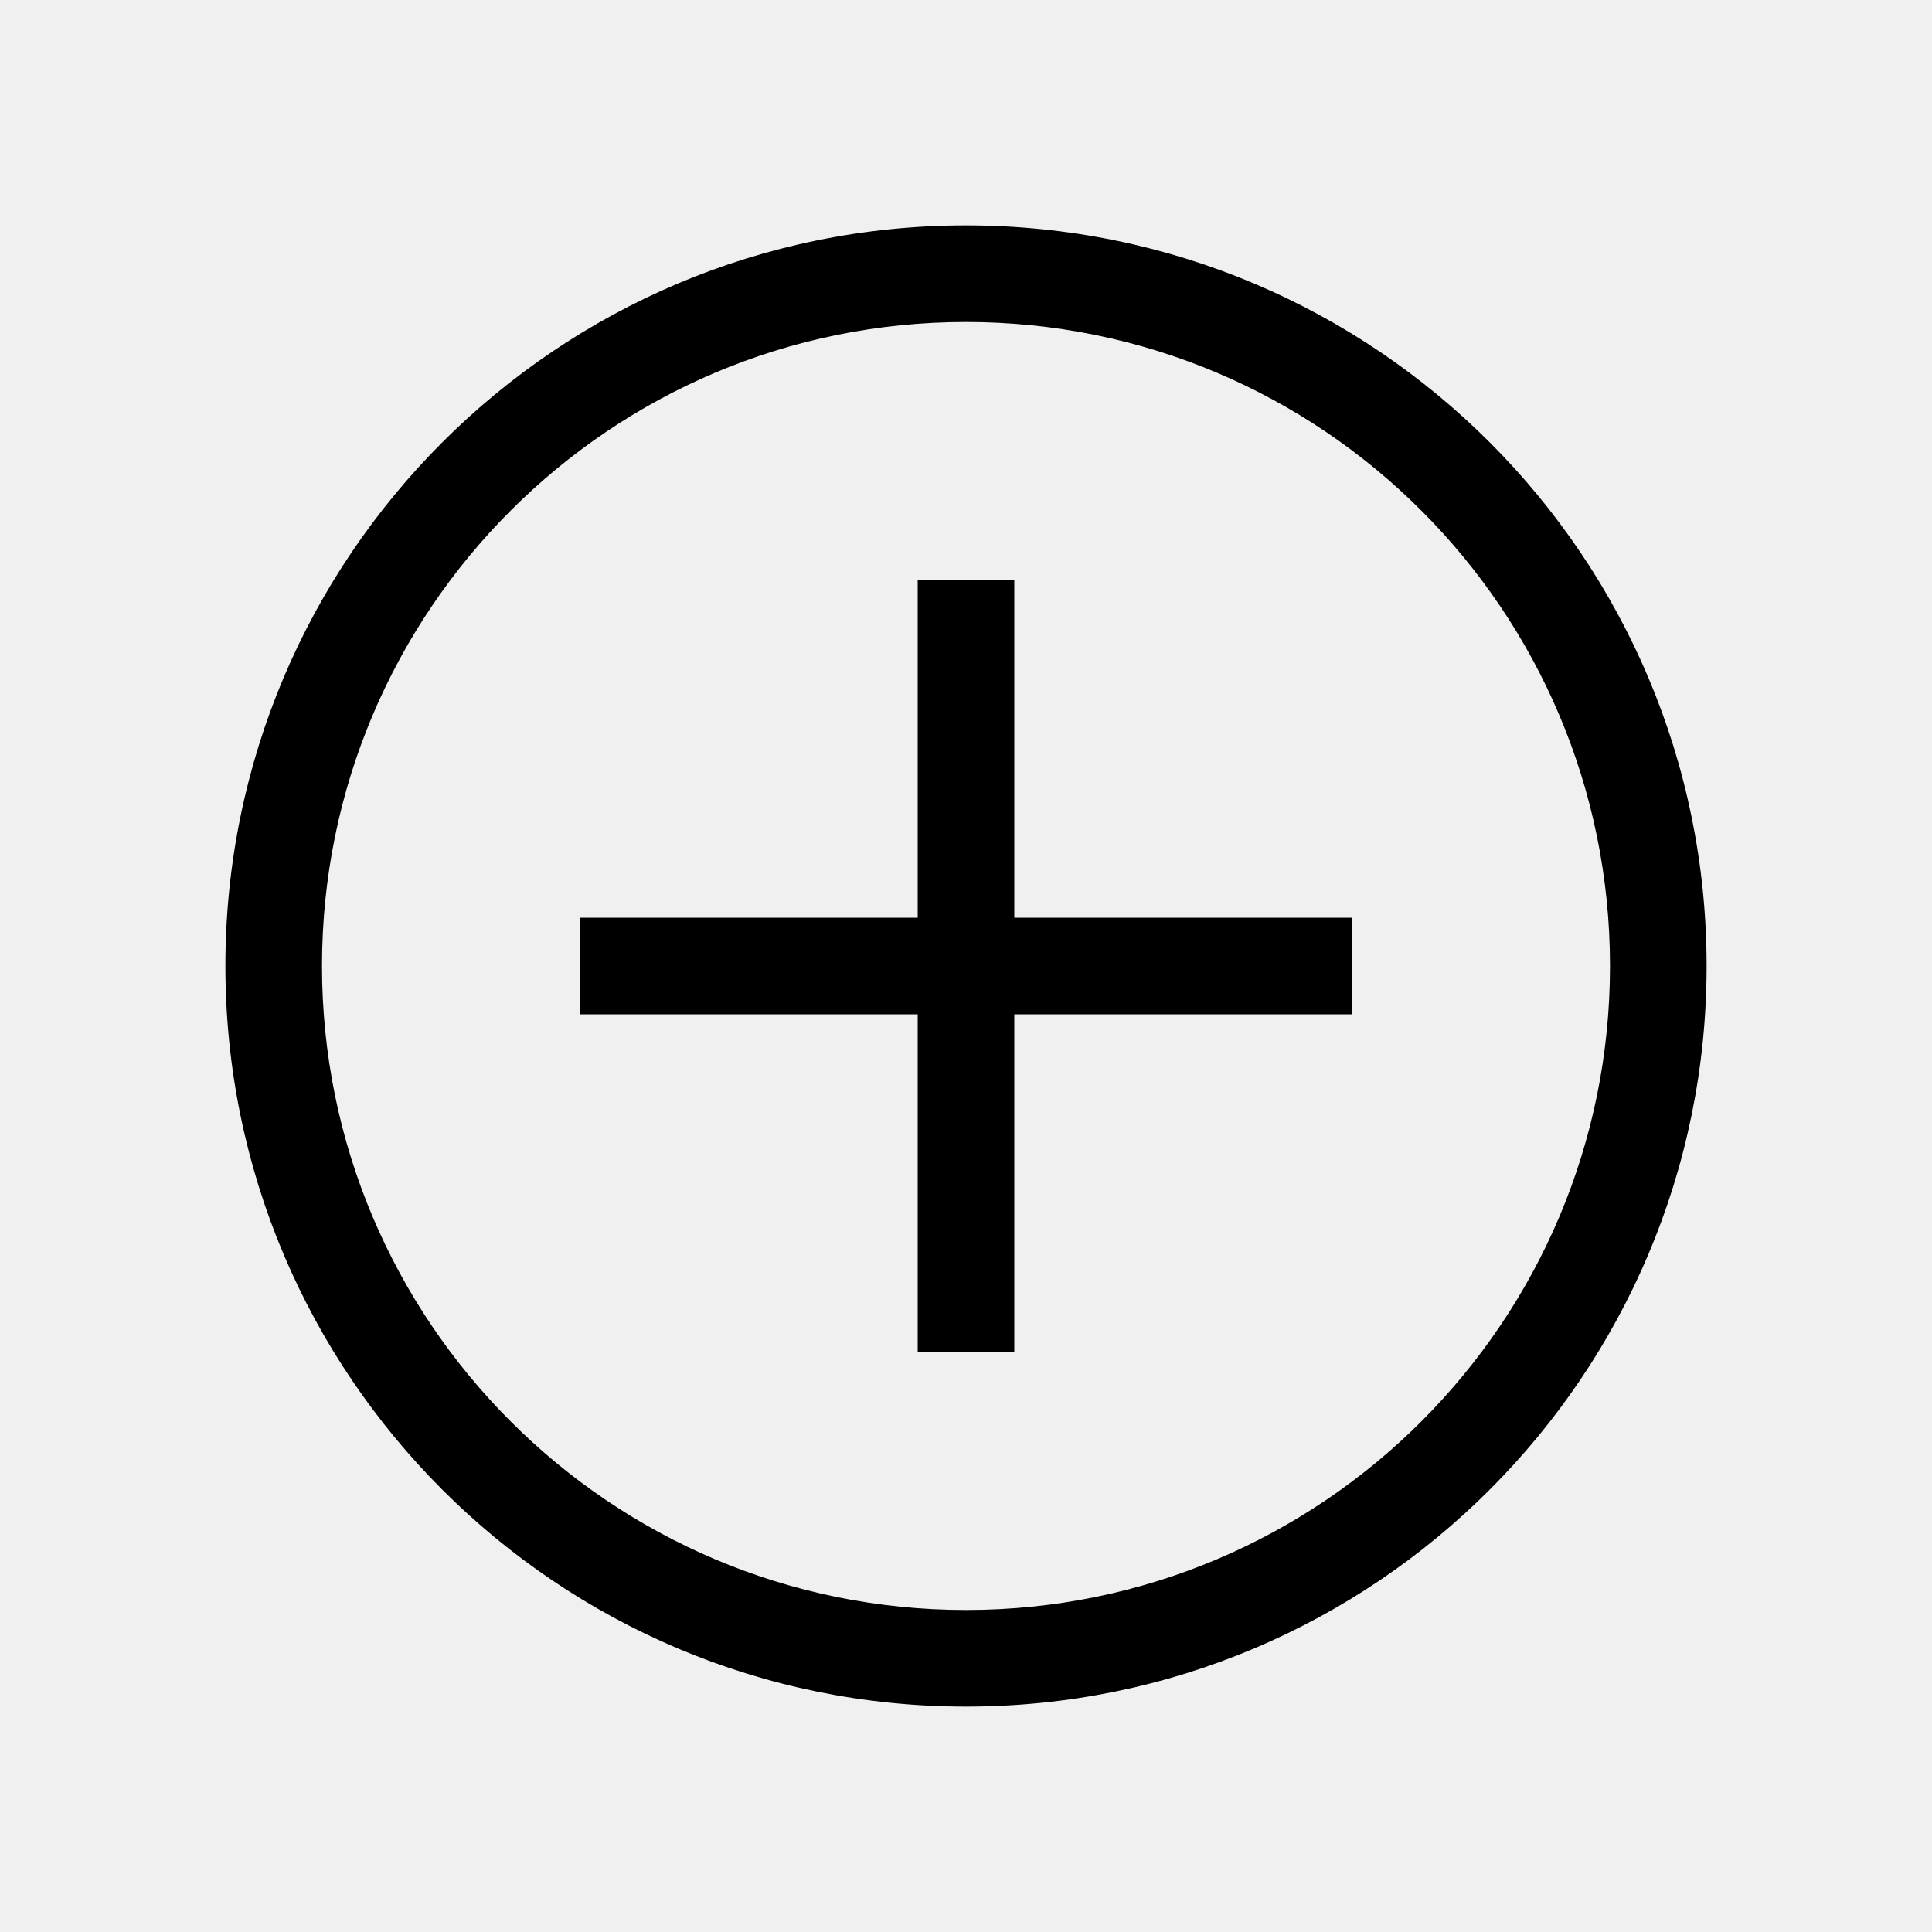
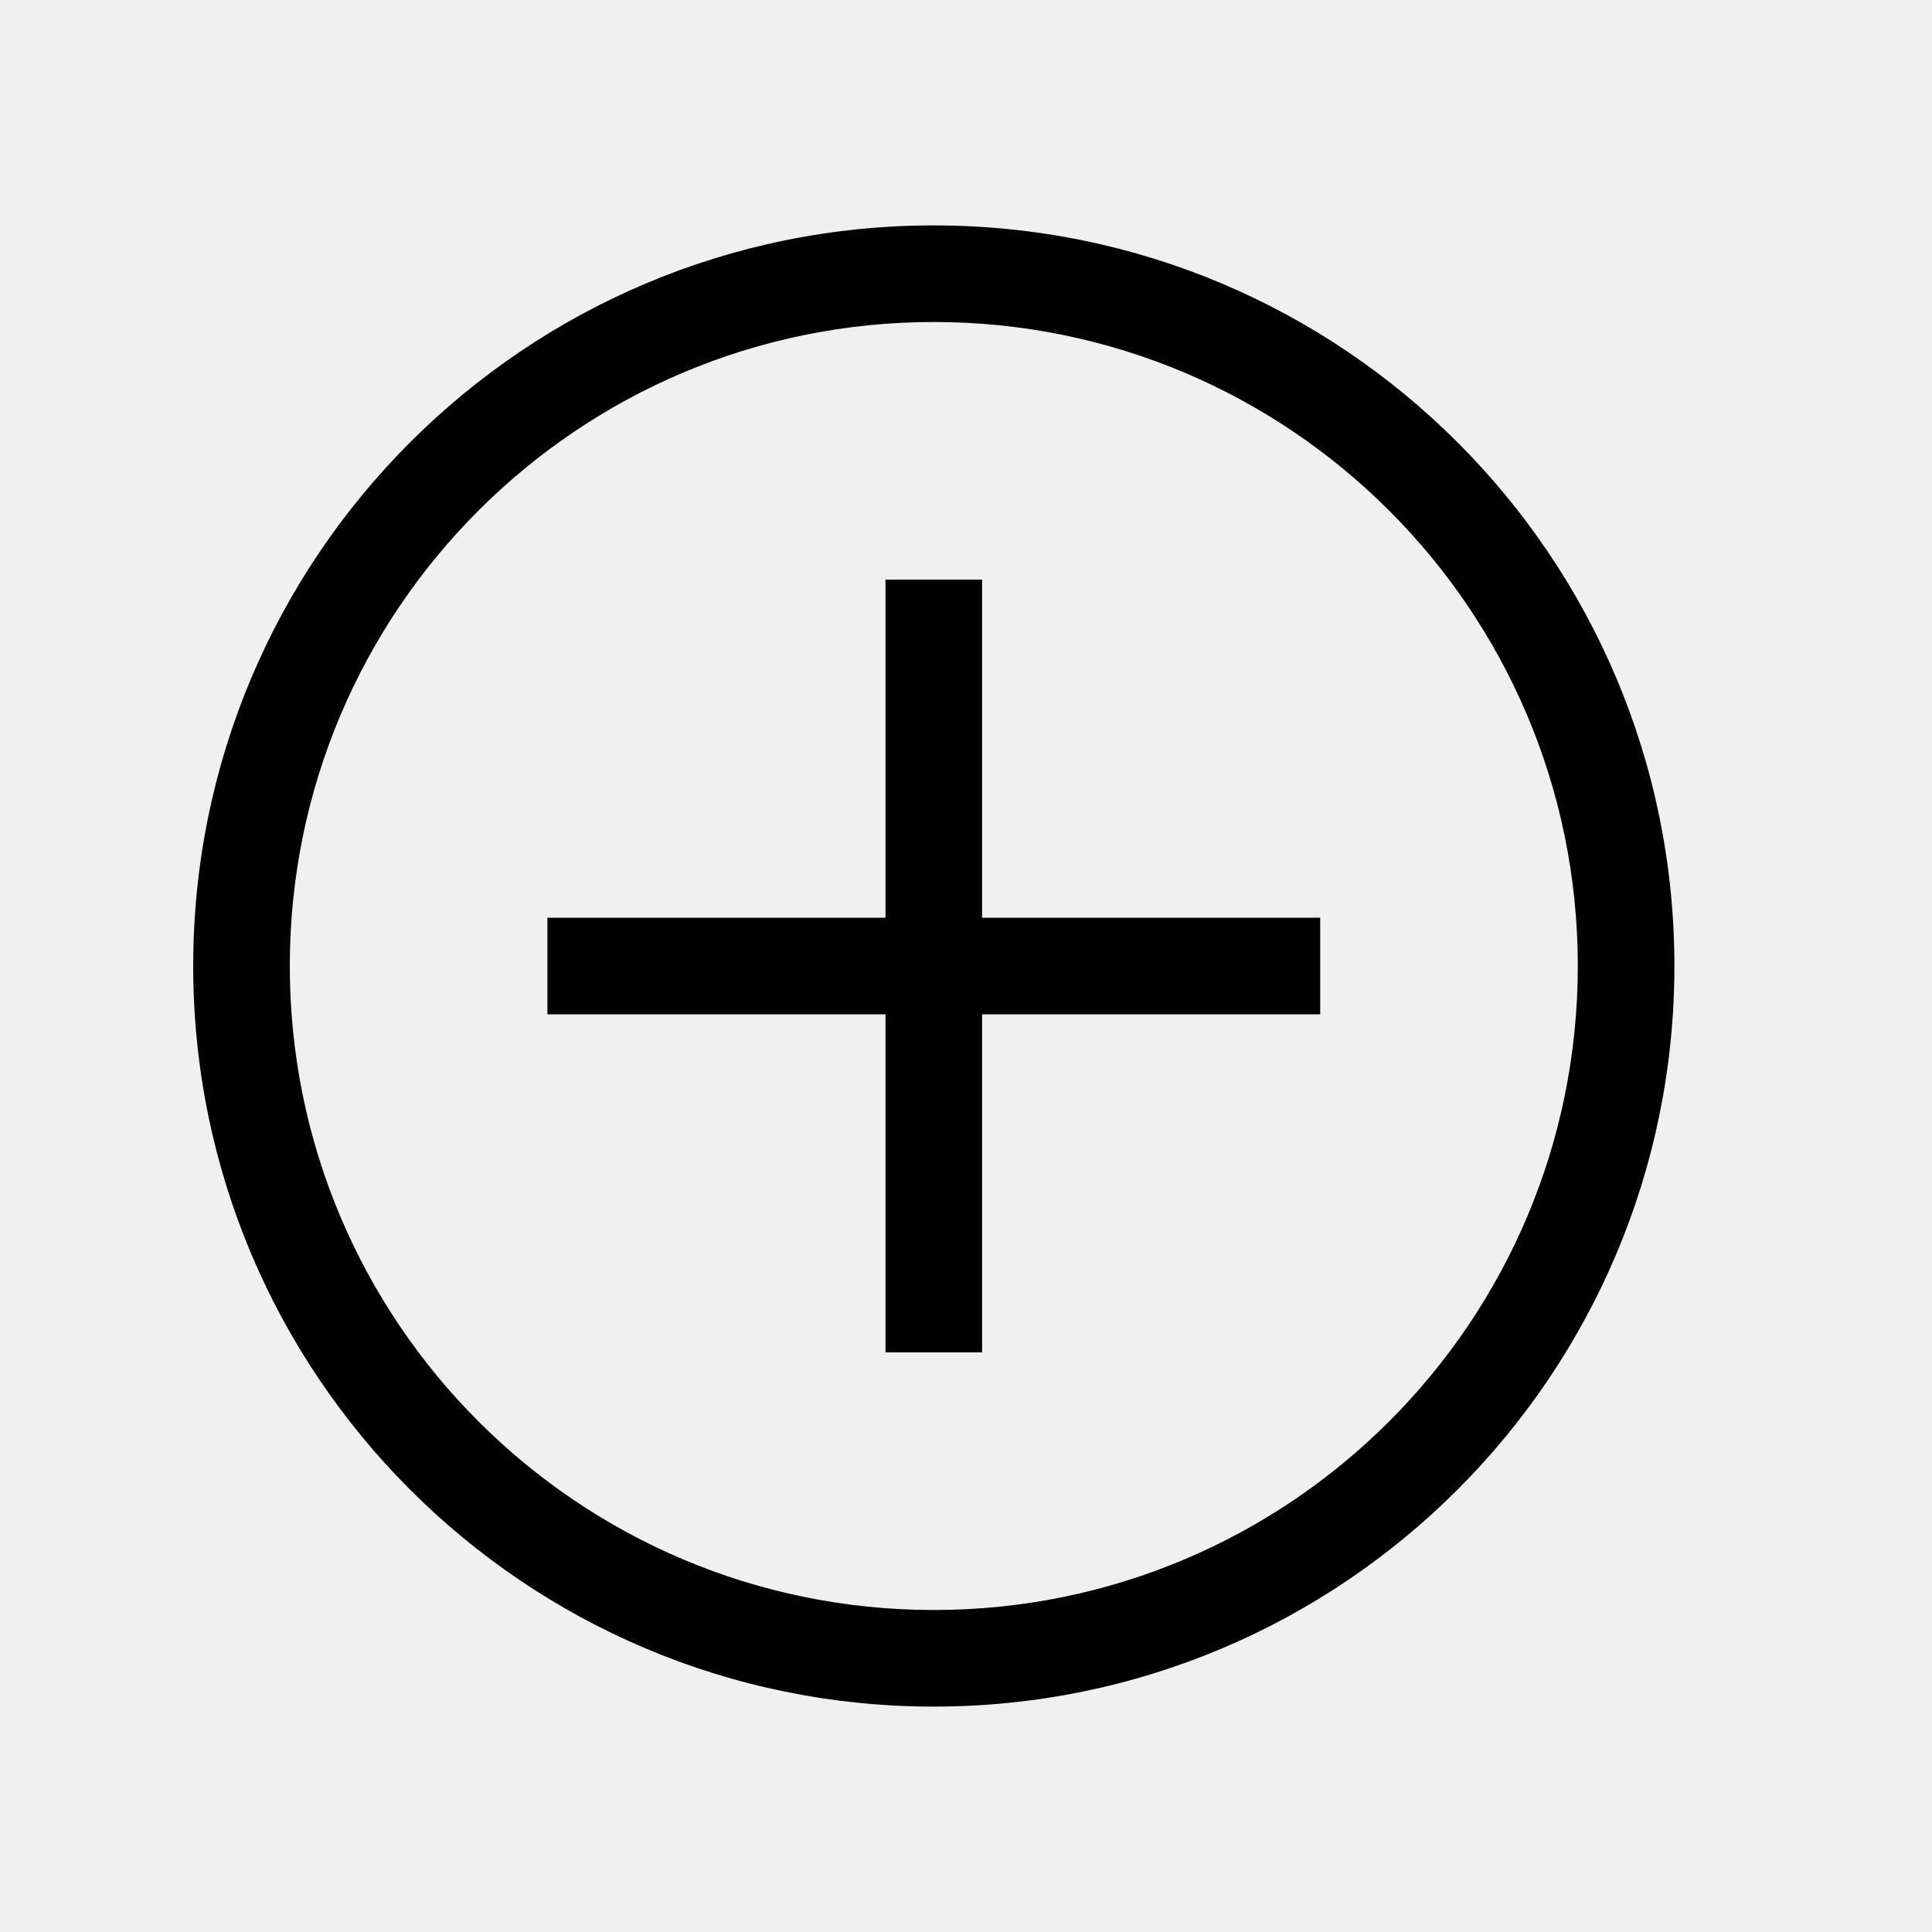
- <svg xmlns="http://www.w3.org/2000/svg" version="1.1" id="Layer_1" x="0px" y="0px" width="60px" height="60px" viewBox="0 0 60 60" enable-background="new 0 0 60 60" xml:space="preserve">
-   <path fill="#FFFFFF" fill-opacity="0.011" d="M30,58.75c15.878,0,28.75-12.872,28.75-28.75  S45.878,1.25,30,1.25S1.25,14.122,1.25,30S14.122,58.75,30,58.75z M30,60C13.431,60,0,46.568,0,30C0,13.431,13.431,0,30,0  c16.568,0,30,13.431,30,30C60,46.568,46.568,60,30,60z" />
-   <path fill="none" d="M30,10c-11.046,0-20,8.954-20,20s8.954,20,20,20s20-8.954,20-20S41.046,10,30,10z M42,31.5H31.5V42h-3V31.5H18  v-3h10.5V18h3v10.5H42V31.5z" />
-   <path d="M30,7C17.297,7,7,17.297,7,30s10.297,23,23,23s23-10.297,23-23S42.703,7,30,7z M30,50c-11.046,0-20-8.954-20-20  s8.954-20,20-20s20,8.954,20,20S41.046,50,30,50z M31.5,18h-3v10.5H18v3h10.5V42h3V31.5H42v-3H31.5V18z" />
+ <svg xmlns="http://www.w3.org/2000/svg" width="60" height="60" viewBox="0 0 60 60">
+   <path fill="#fff" fill-opacity=".011" d="M30 58.75c15.878 0 28.75-12.872 28.75-28.75s-12.872-28.75-28.75-28.75-28.75 12.872-28.75 28.75 12.872 28.75 28.75 28.75zm0 1.25c-16.569 0-30-13.432-30-30 0-16.569 13.431-30 30-30 16.568 0 30 13.431 30 30 0 16.568-13.432 30-30 30z" />
+   <path d="M29 10c-11.046 0-20 8.954-20 20s8.954 20 20 20 20-8.954 20-20-8.954-20-20-20zm12 21.5h-10.5v10.5h-3v-10.5h-10.5v-3h10.5v-10.5h3v10.5h10.5v3z" fill="none" />
+   <path d="M29 7c-12.703 0-23 10.297-23 23s10.297 23 23 23 23-10.297 23-23-10.297-23-23-23zm0 43c-11.046 0-20-8.954-20-20s8.954-20 20-20 20 8.954 20 20-8.954 20-20 20zM30.5 18h-3v10.5h-10.5v3h10.5v10.5h3v-10.5h10.5v-3h-10.5z" />
</svg>
